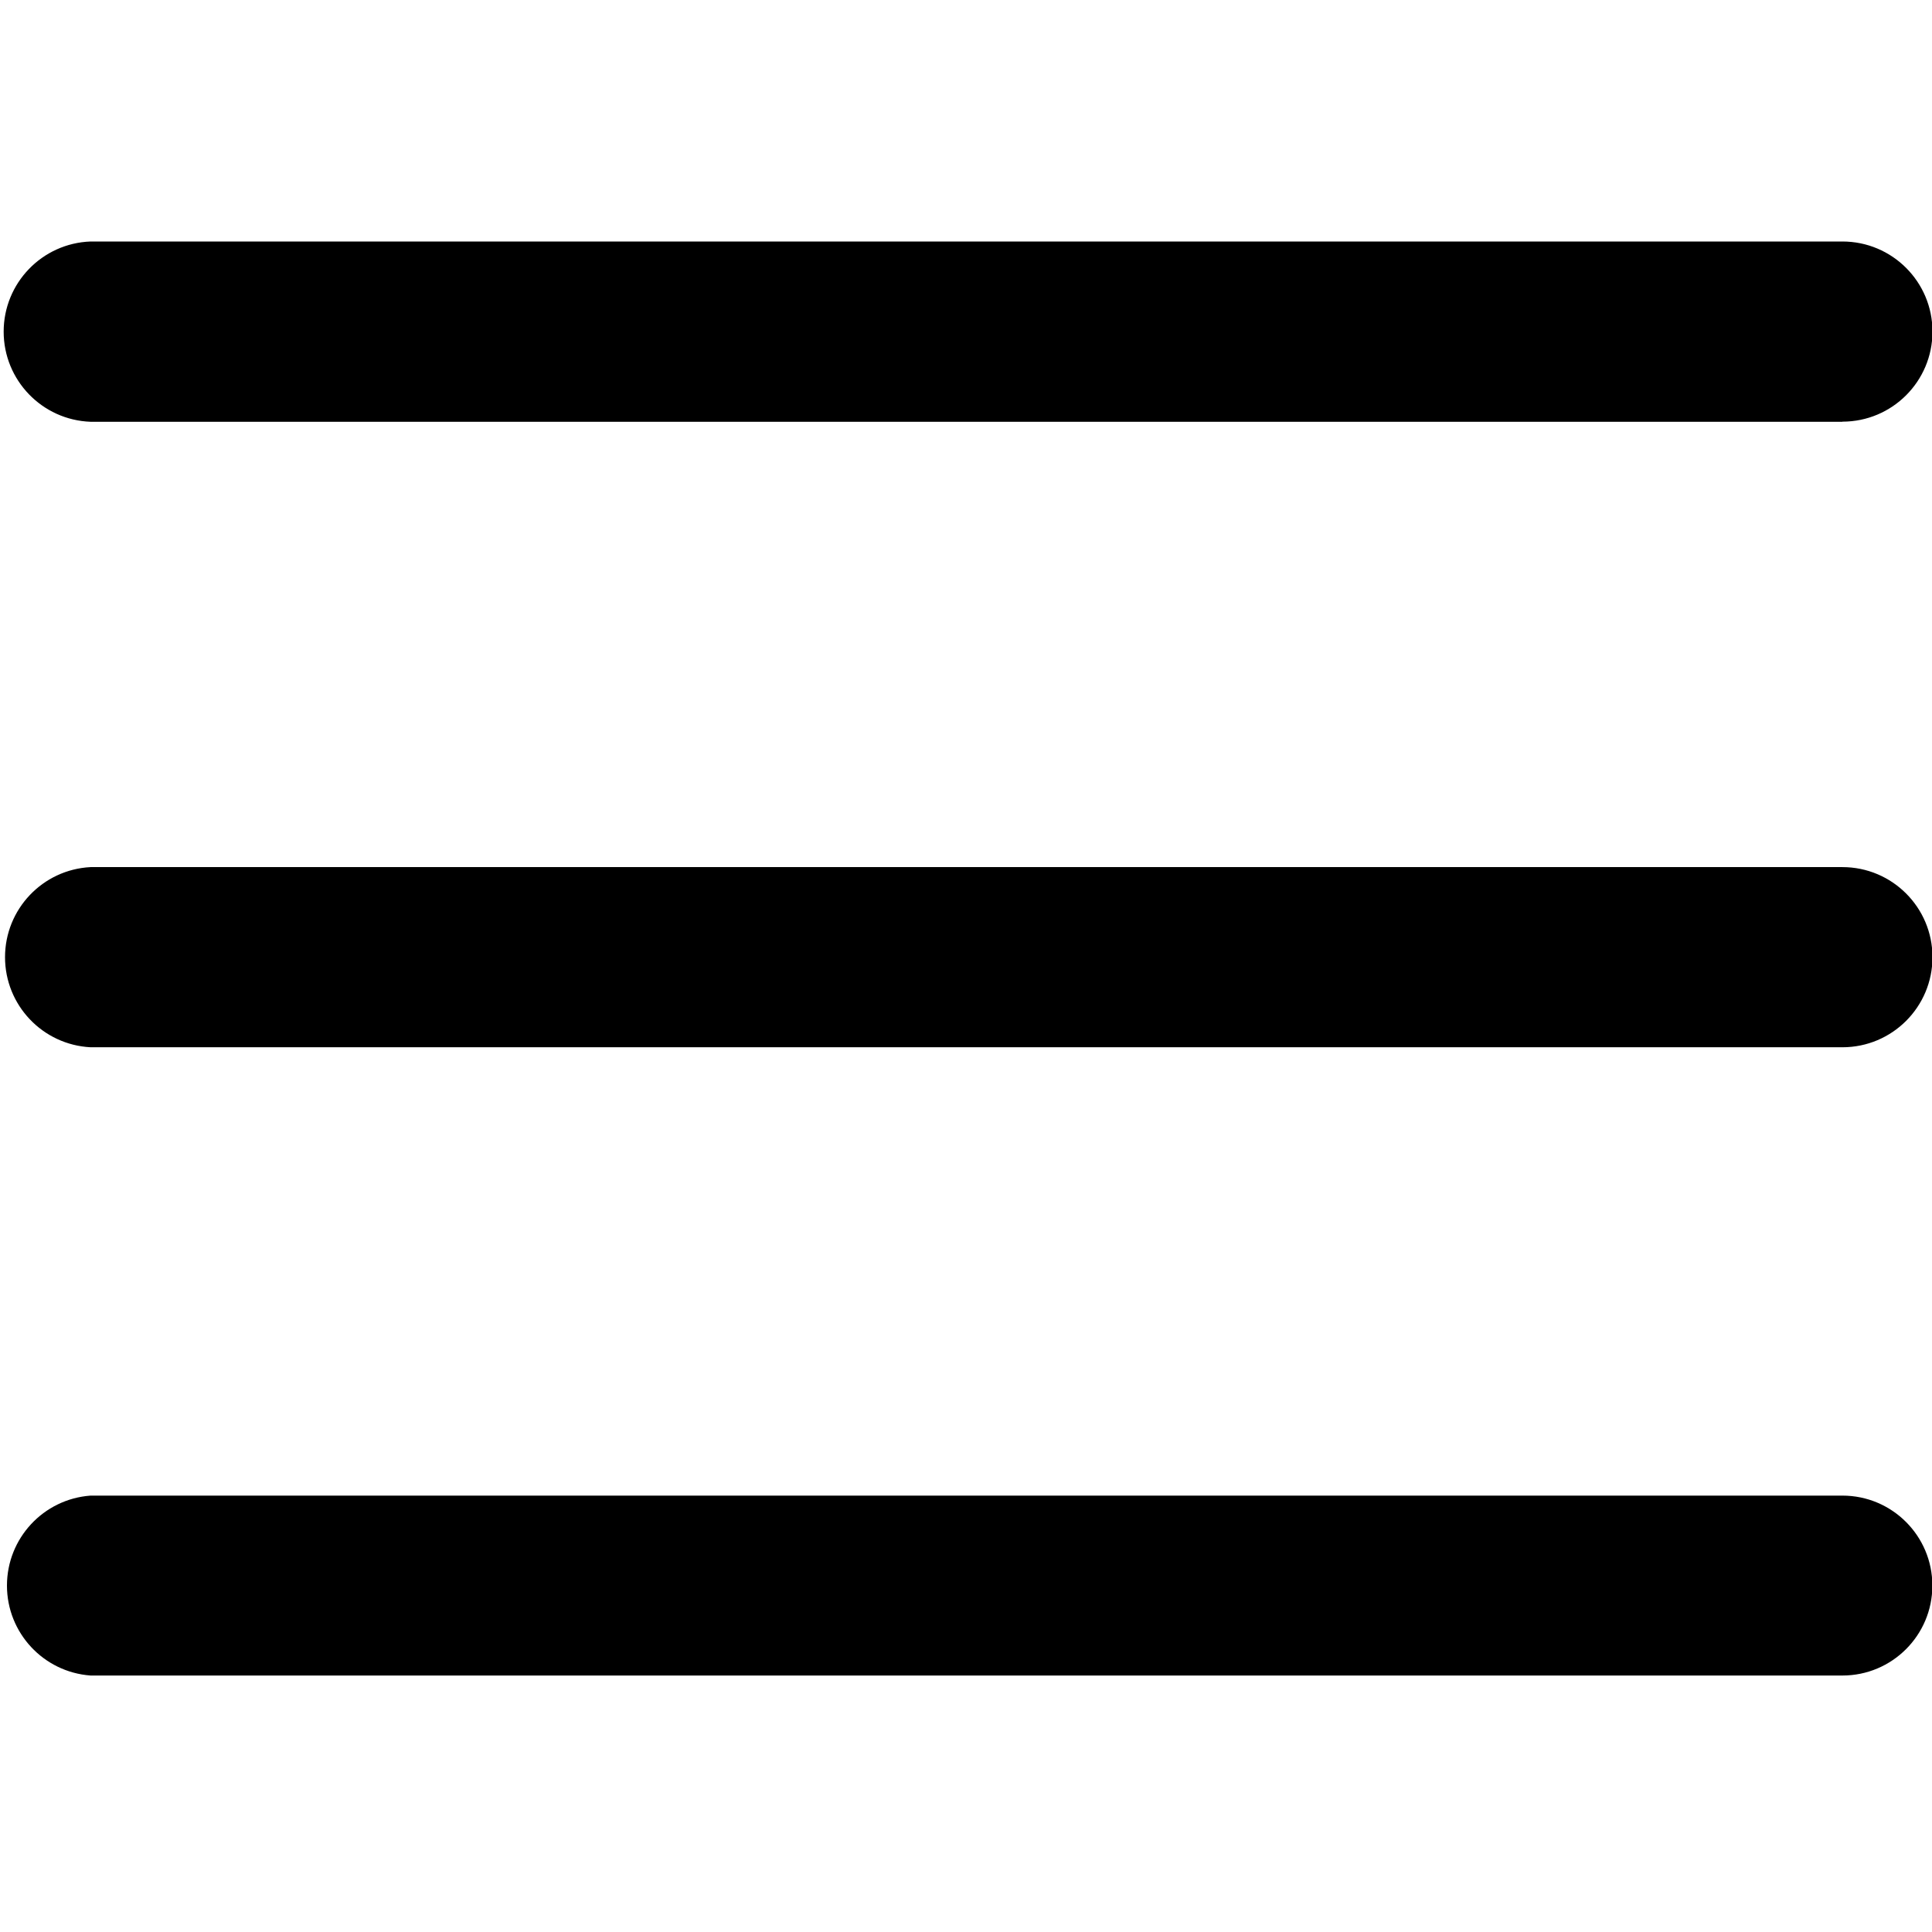
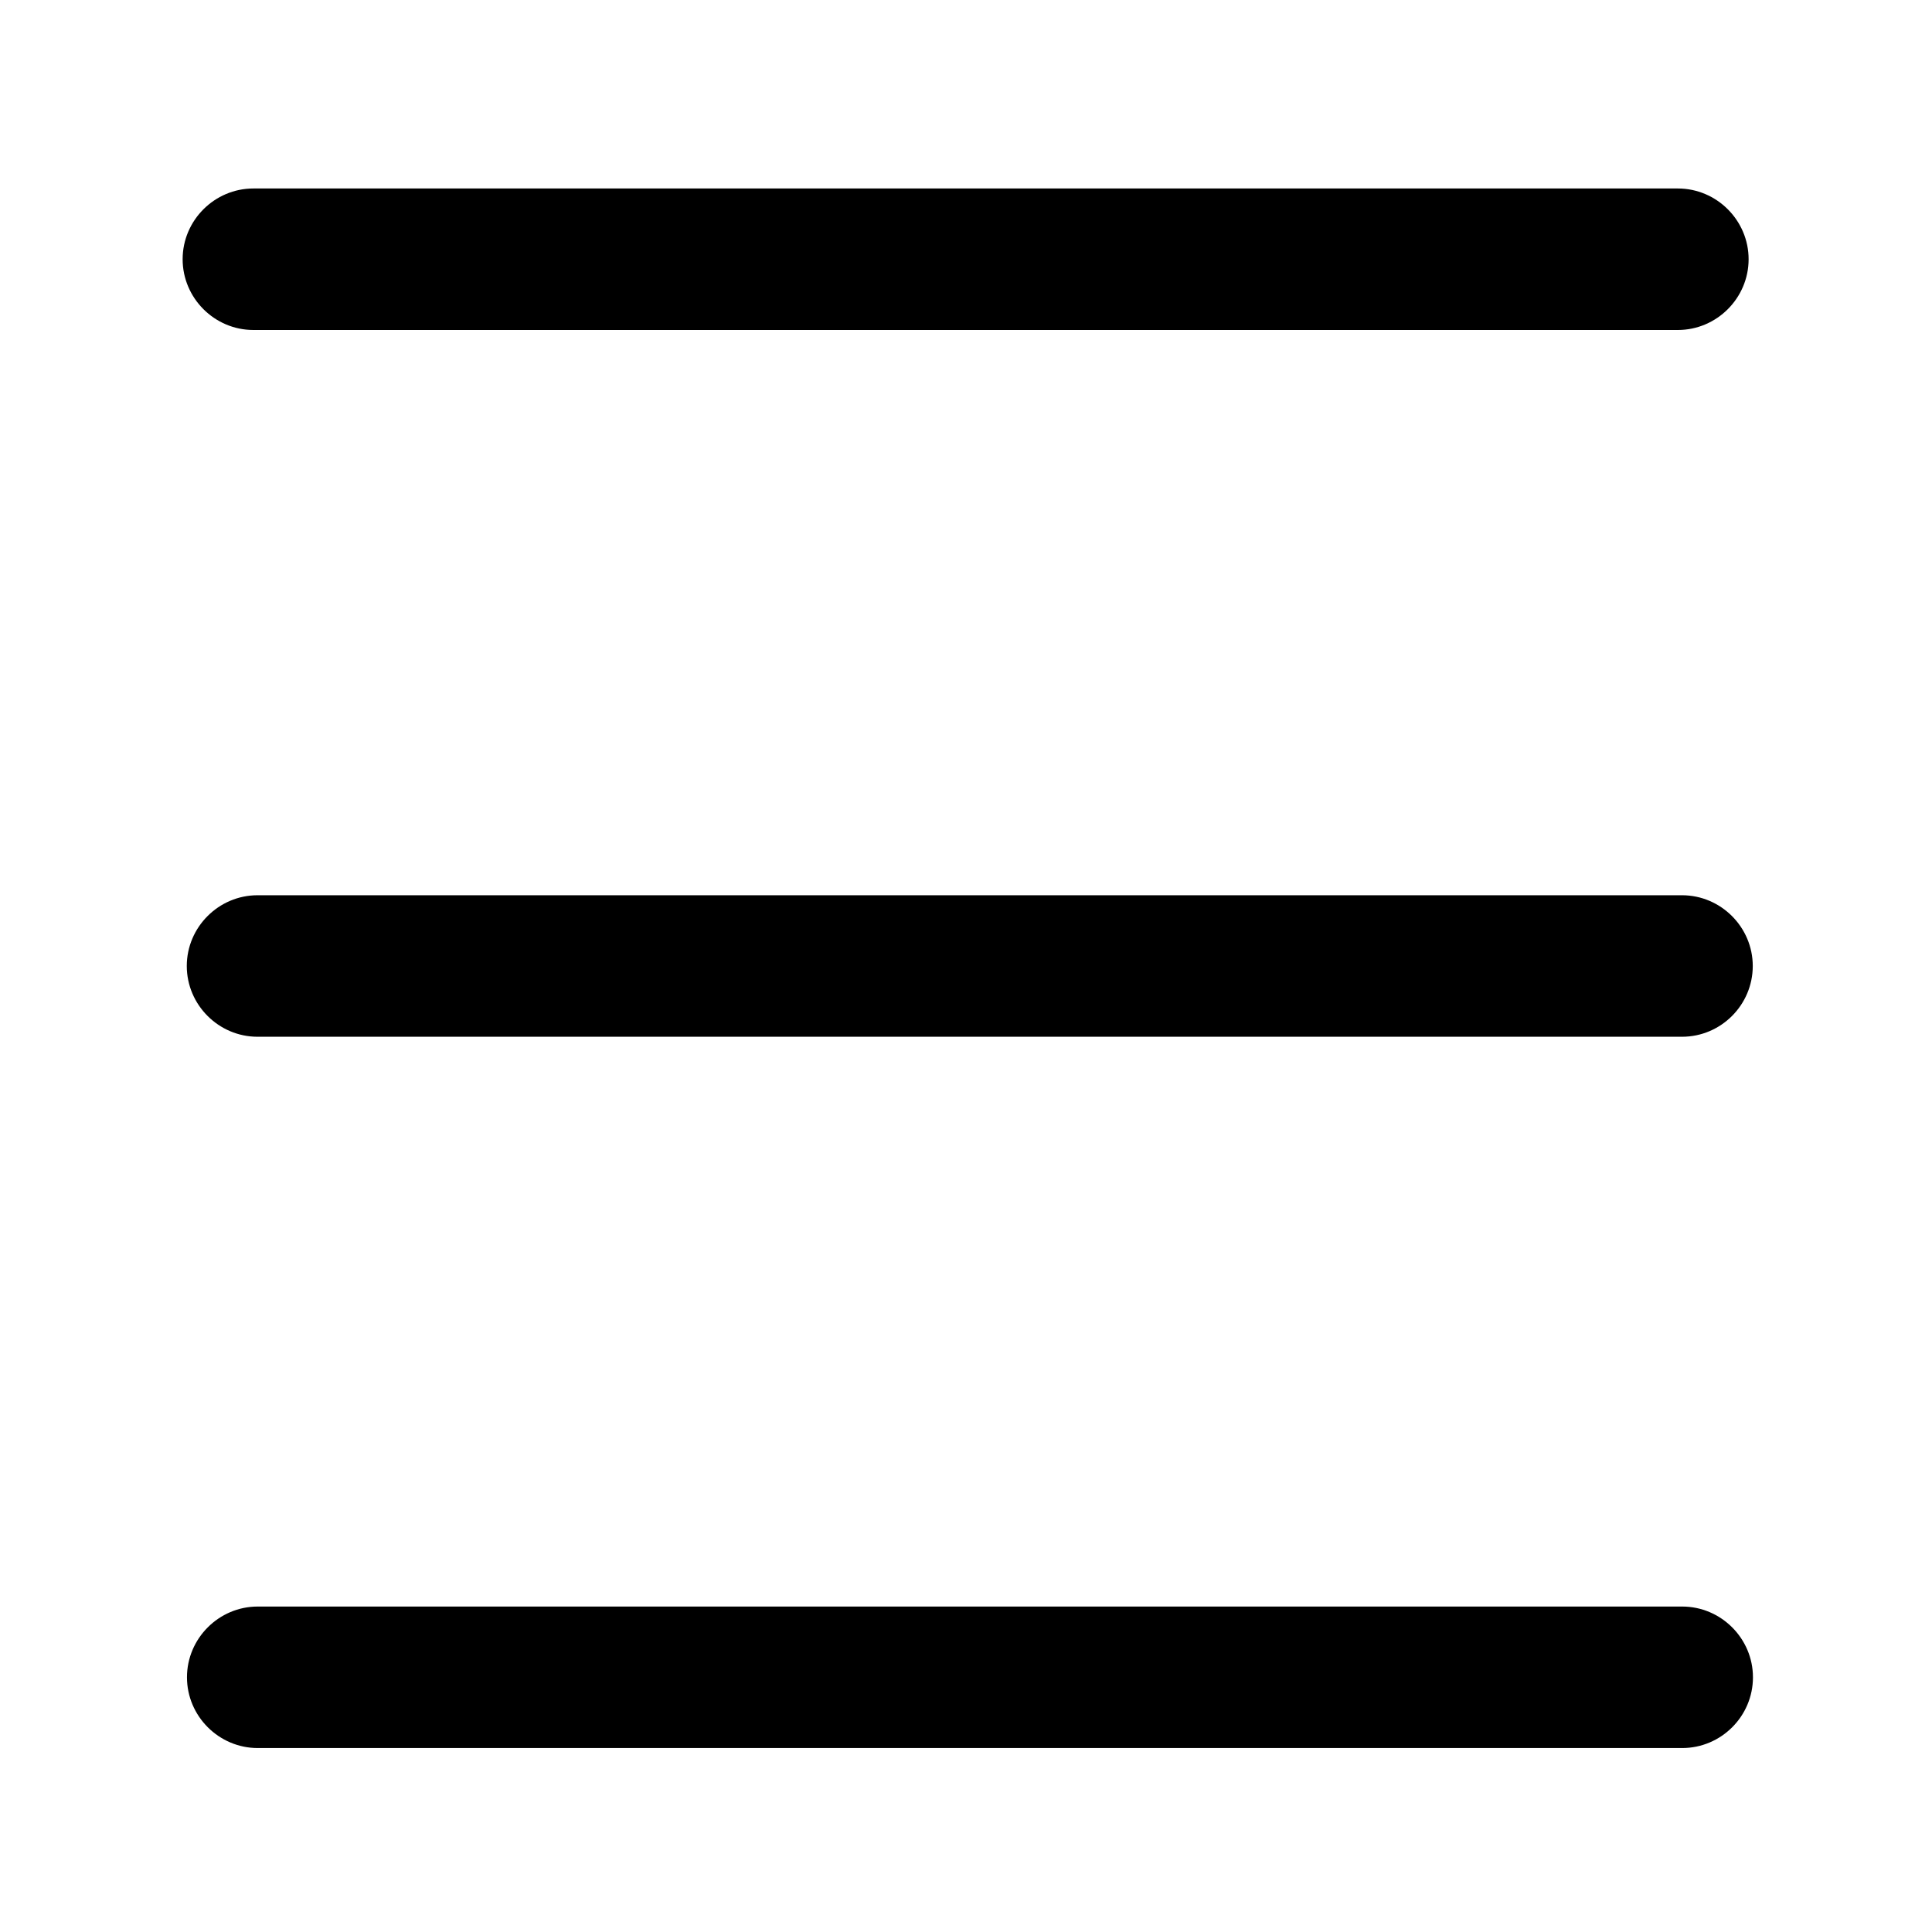
- <svg xmlns="http://www.w3.org/2000/svg" t="1584150546436" class="icon" viewBox="0 0 1024 1024" version="1.1" p-id="2279" width="200" height="200">
+ <svg xmlns="http://www.w3.org/2000/svg" t="1584150491828" class="icon" viewBox="0 0 1024 1024" version="1.1" p-id="2144" width="200" height="200">
  <defs>
    <style type="text/css" />
  </defs>
-   <path d="M976.512 888.064H48a47.808 47.808 0 0 1 0-95.36h928.512a47.68 47.68 0 1 1 0 95.36m0-332.992H48a47.808 47.808 0 0 1 0-95.488h928.512a47.68 47.68 0 1 1 0 95.488m0-331.52H48A47.808 47.808 0 0 1 48 128h928.512a47.68 47.68 0 1 1 0 95.488" p-id="2280" />
+   <path d="M889.3 174.9h-755c-20.6 0-37.5-16.9-37.5-37.5s16.9-37.5 37.5-37.5h755c20.6 0 37.5 16.9 37.5 37.5s-16.9 37.5-37.5 37.5zM891.5 549.5h-755c-20.6 0-37.5-16.9-37.5-37.5s16.9-37.5 37.5-37.5h755c20.6 0 37.5 16.9 37.5 37.5s-16.8 37.5-37.5 37.5zM891.6 926.5h-755c-20.6 0-37.5-16.9-37.5-37.5s16.9-37.5 37.5-37.5h755c20.6 0 37.5 16.9 37.5 37.5 0 20.7-16.9 37.5-37.5 37.5z" p-id="2145" />
</svg>
